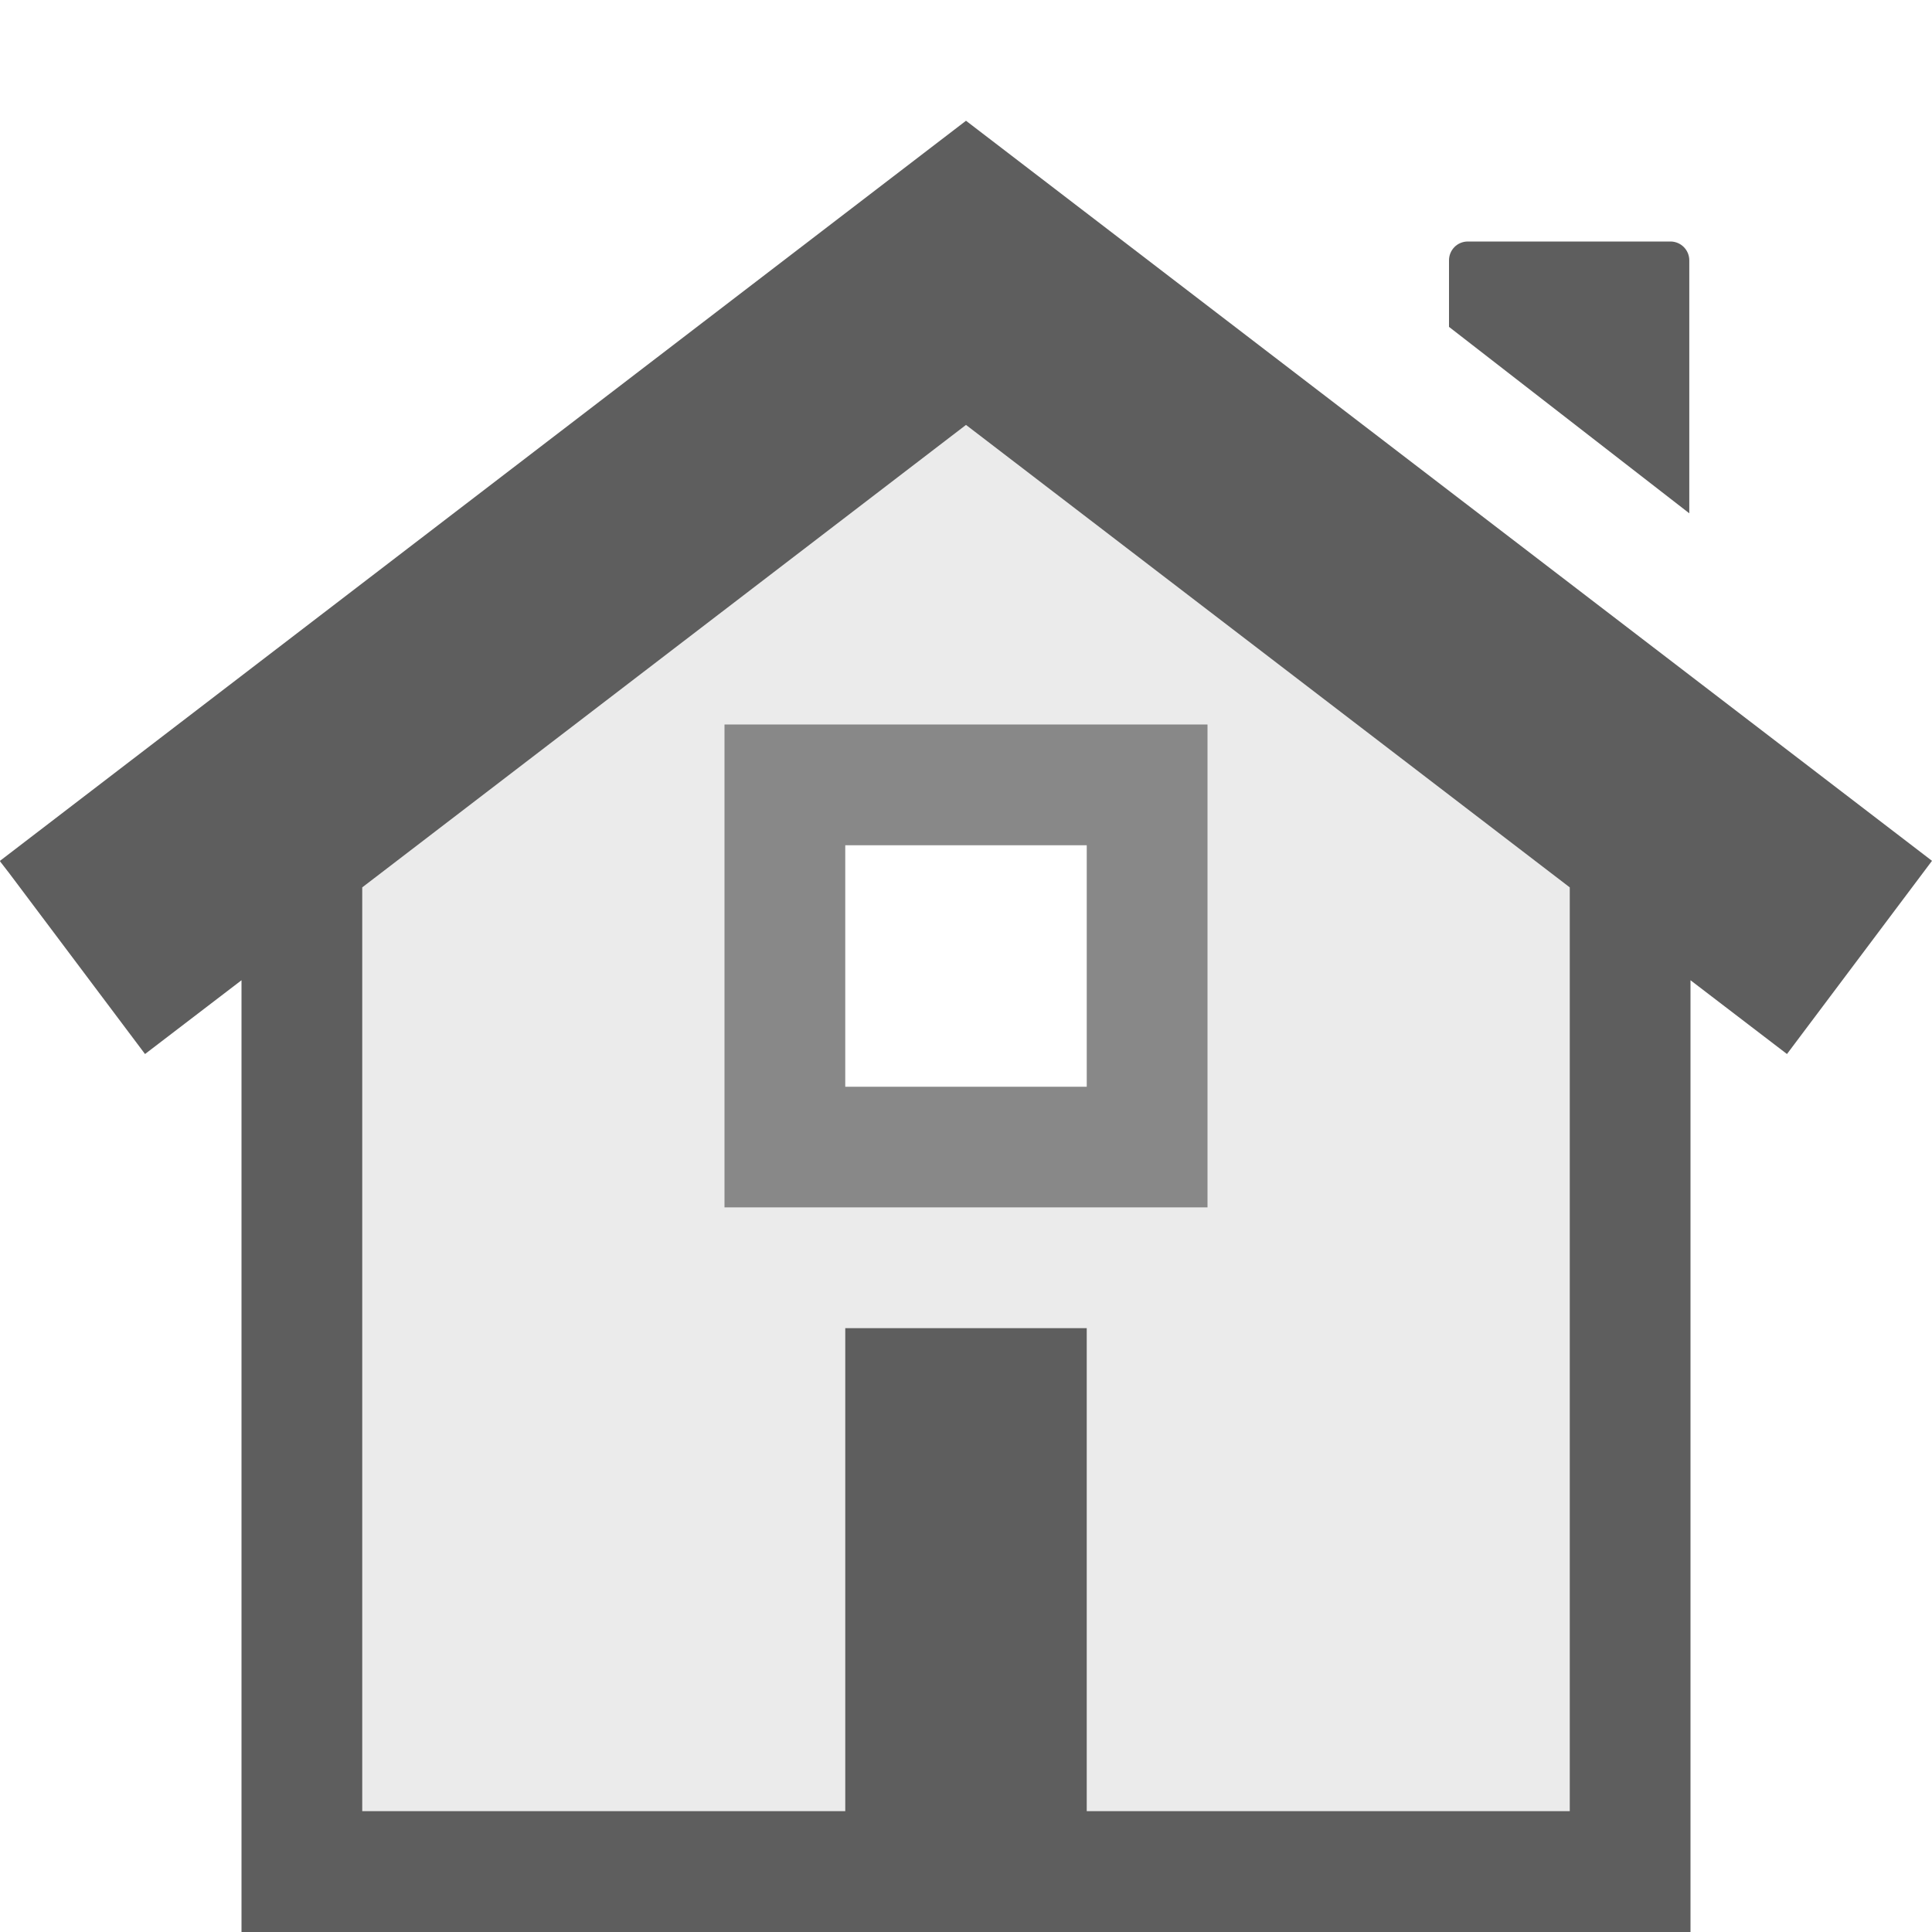
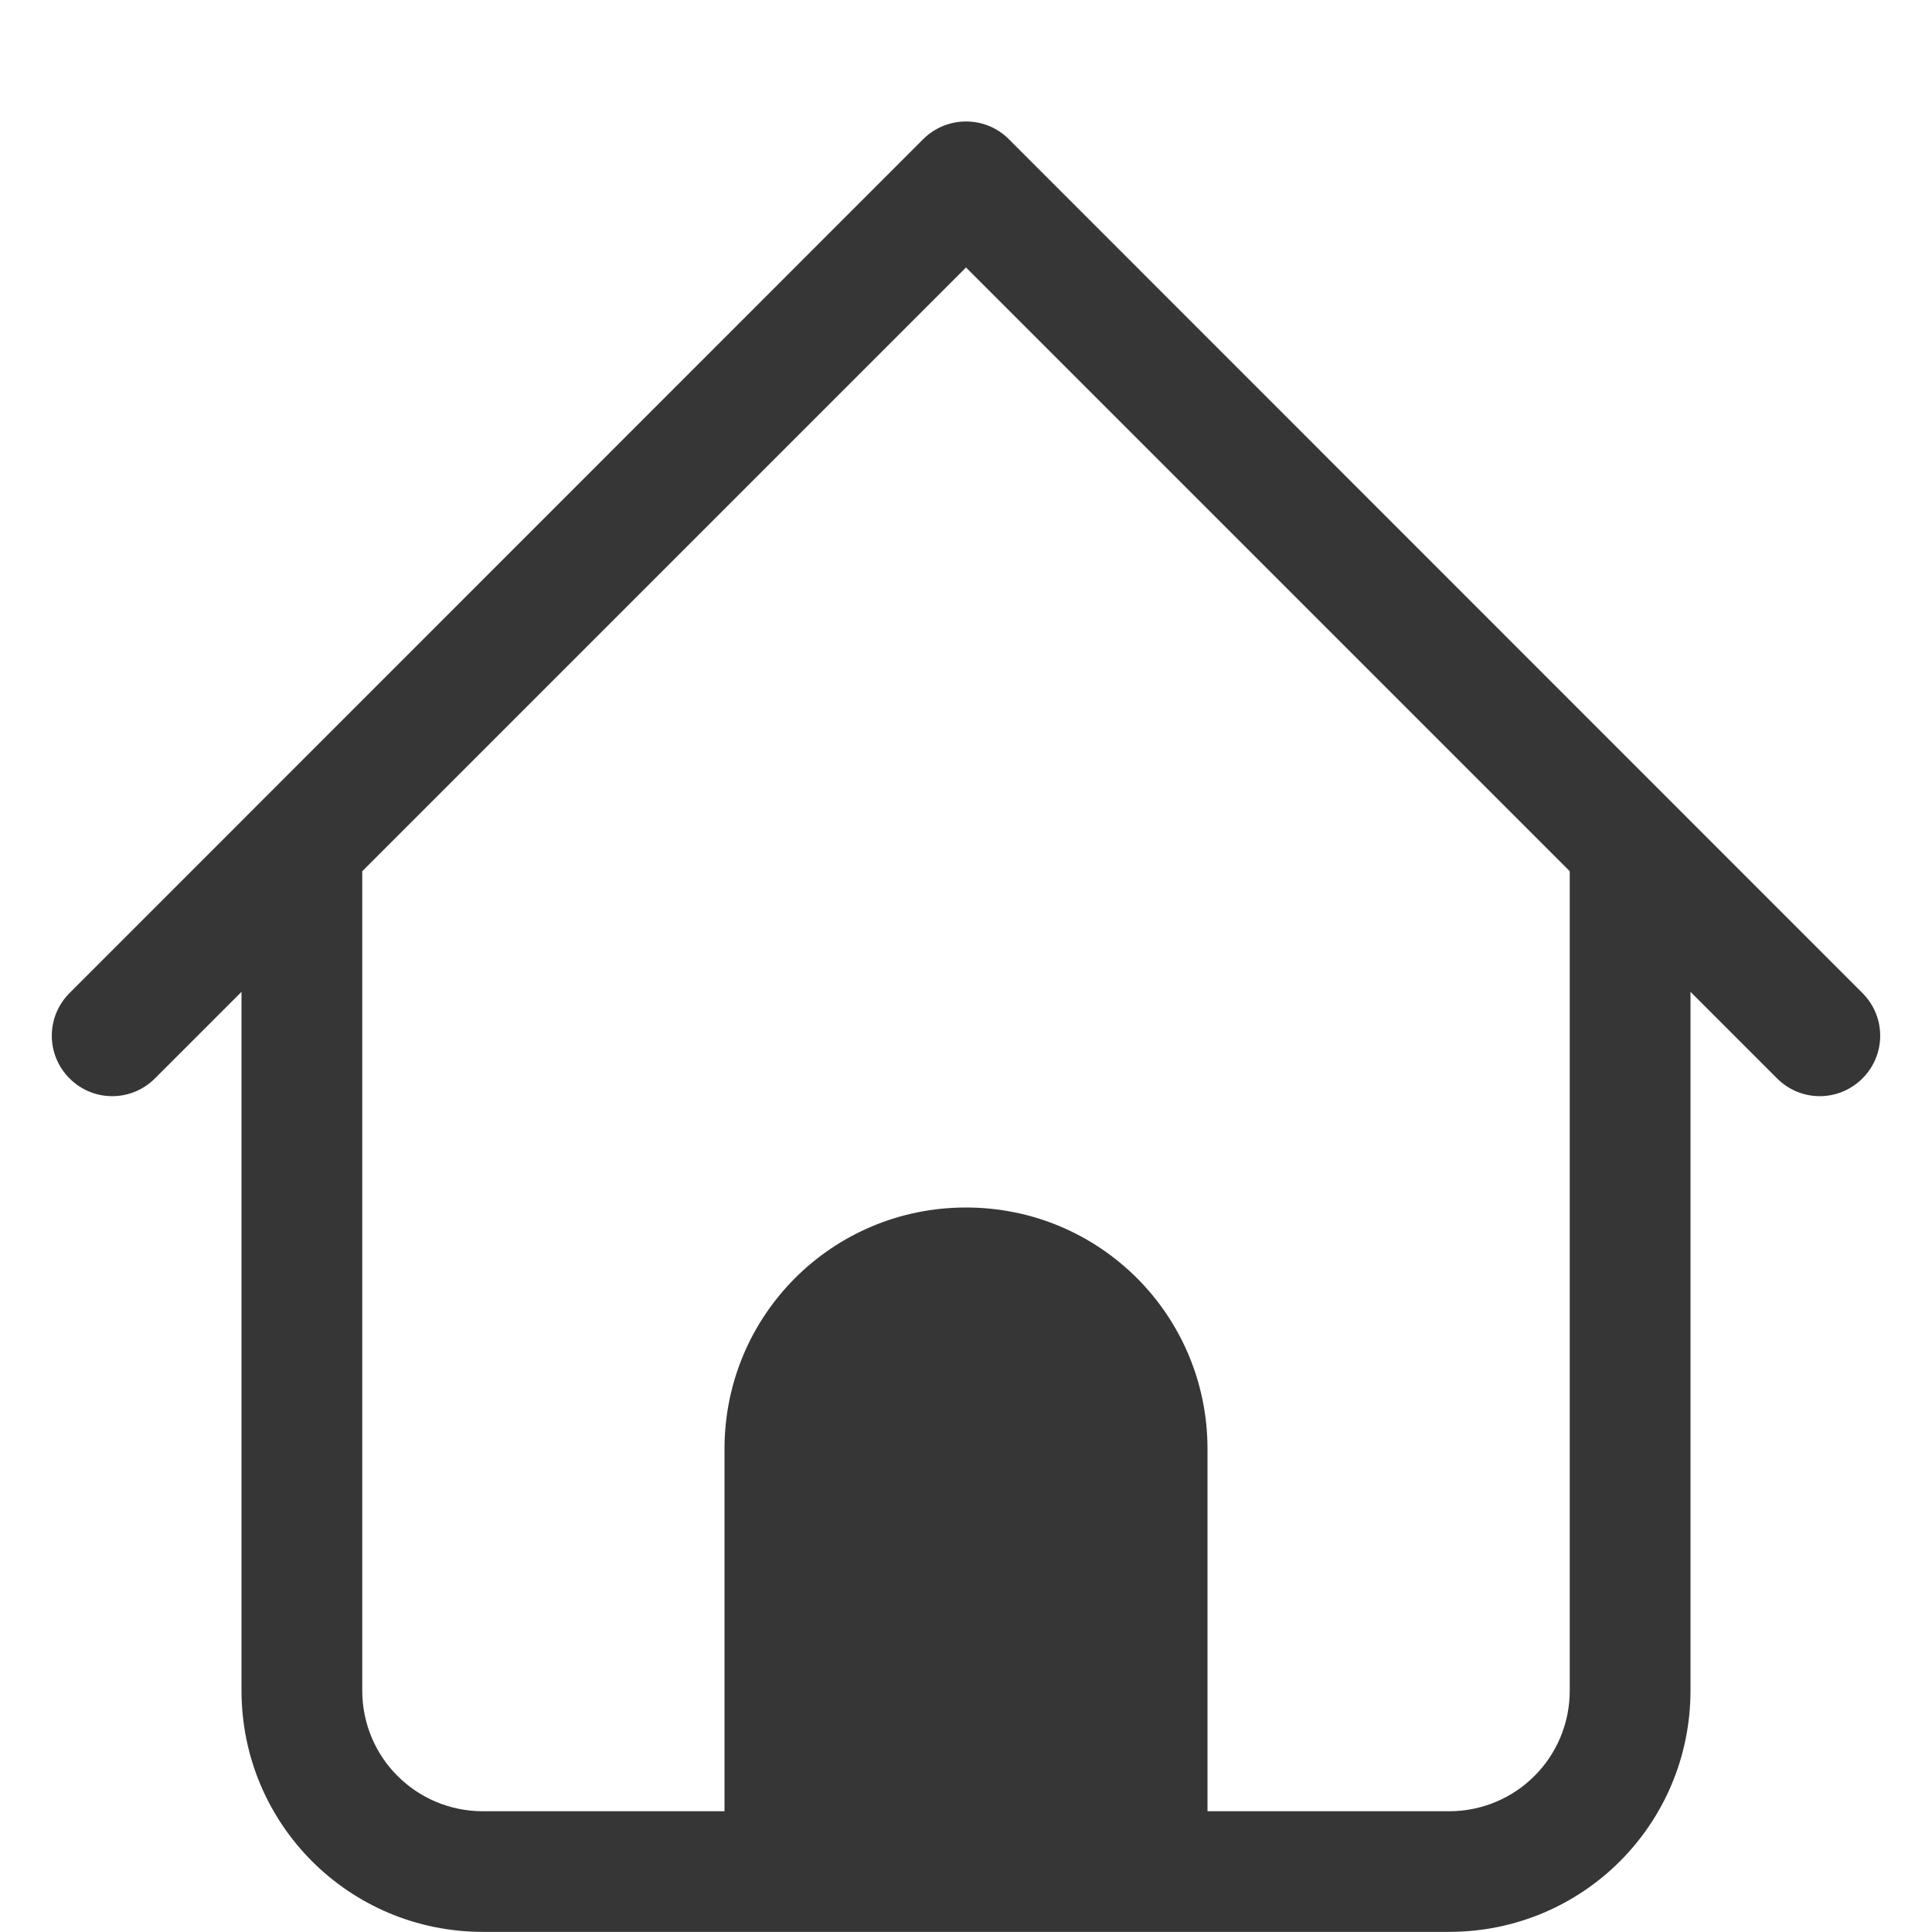
<svg xmlns="http://www.w3.org/2000/svg" width="16" height="16" version="1.1">
  <defs>
    <style id="current-color-scheme" type="text/css">.ColorScheme-Text { color:#363636; }</style>
  </defs>
-   <g fill="currentColor" class="ColorScheme-Text">
-     <path d="m8 1-8 6.129 0.002 0.002-0.002 0.002 0.076 0.098 1.125 1.498 0.799-0.611v7.883h12v-7.883l0.799 0.611 1.201-1.6-8-6.129zm0 2.519 5 3.83v7.65h-4v-4h-2v4h-4v-7.65z" opacity=".8" />
-     <path d="m12.156 2c-0.087 0-0.156 0.07-0.156 0.156v0.551l1.99 1.544v-2.095c0-0.086-0.07-0.156-0.156-0.156z" opacity=".8" />
-     <path d="m8 3.519-5 3.83v7.65h4v-4h2v4h4v-7.65zm-1 3.481h2v2h-2z" opacity=".1" />
-     <path d="m6 6v3.999h4v-3.999zm1 1h2v2h-2z" opacity=".55" />
-   </g>
+   <path class="ColorScheme-Text" d="m8 1.006c-0.128 0-0.256 0.049-0.354 0.146l-7.07 7.072c-0.196 0.196-0.196 0.511 0 0.707s0.511 0.196 0.707 0l0.717-0.717v5.785c0 1.108 0.892 2 2 2h8c1.108 0 2-0.892 2-2v-5.785l0.717 0.717c0.196 0.196 0.511 0.196 0.707 0s0.196-0.511 0-0.707l-7.07-7.072c-0.098-0.098-0.226-0.146-0.354-0.146zm0 1.209 5 5v6.785c0 0.554-0.446 1-1 1h-2v-3c0-1.108-0.892-2-2-2s-2 0.892-2 2v3h-2c-0.554 0-1-0.446-1-1v-6.785z" fill="currentColor" />
</svg>
